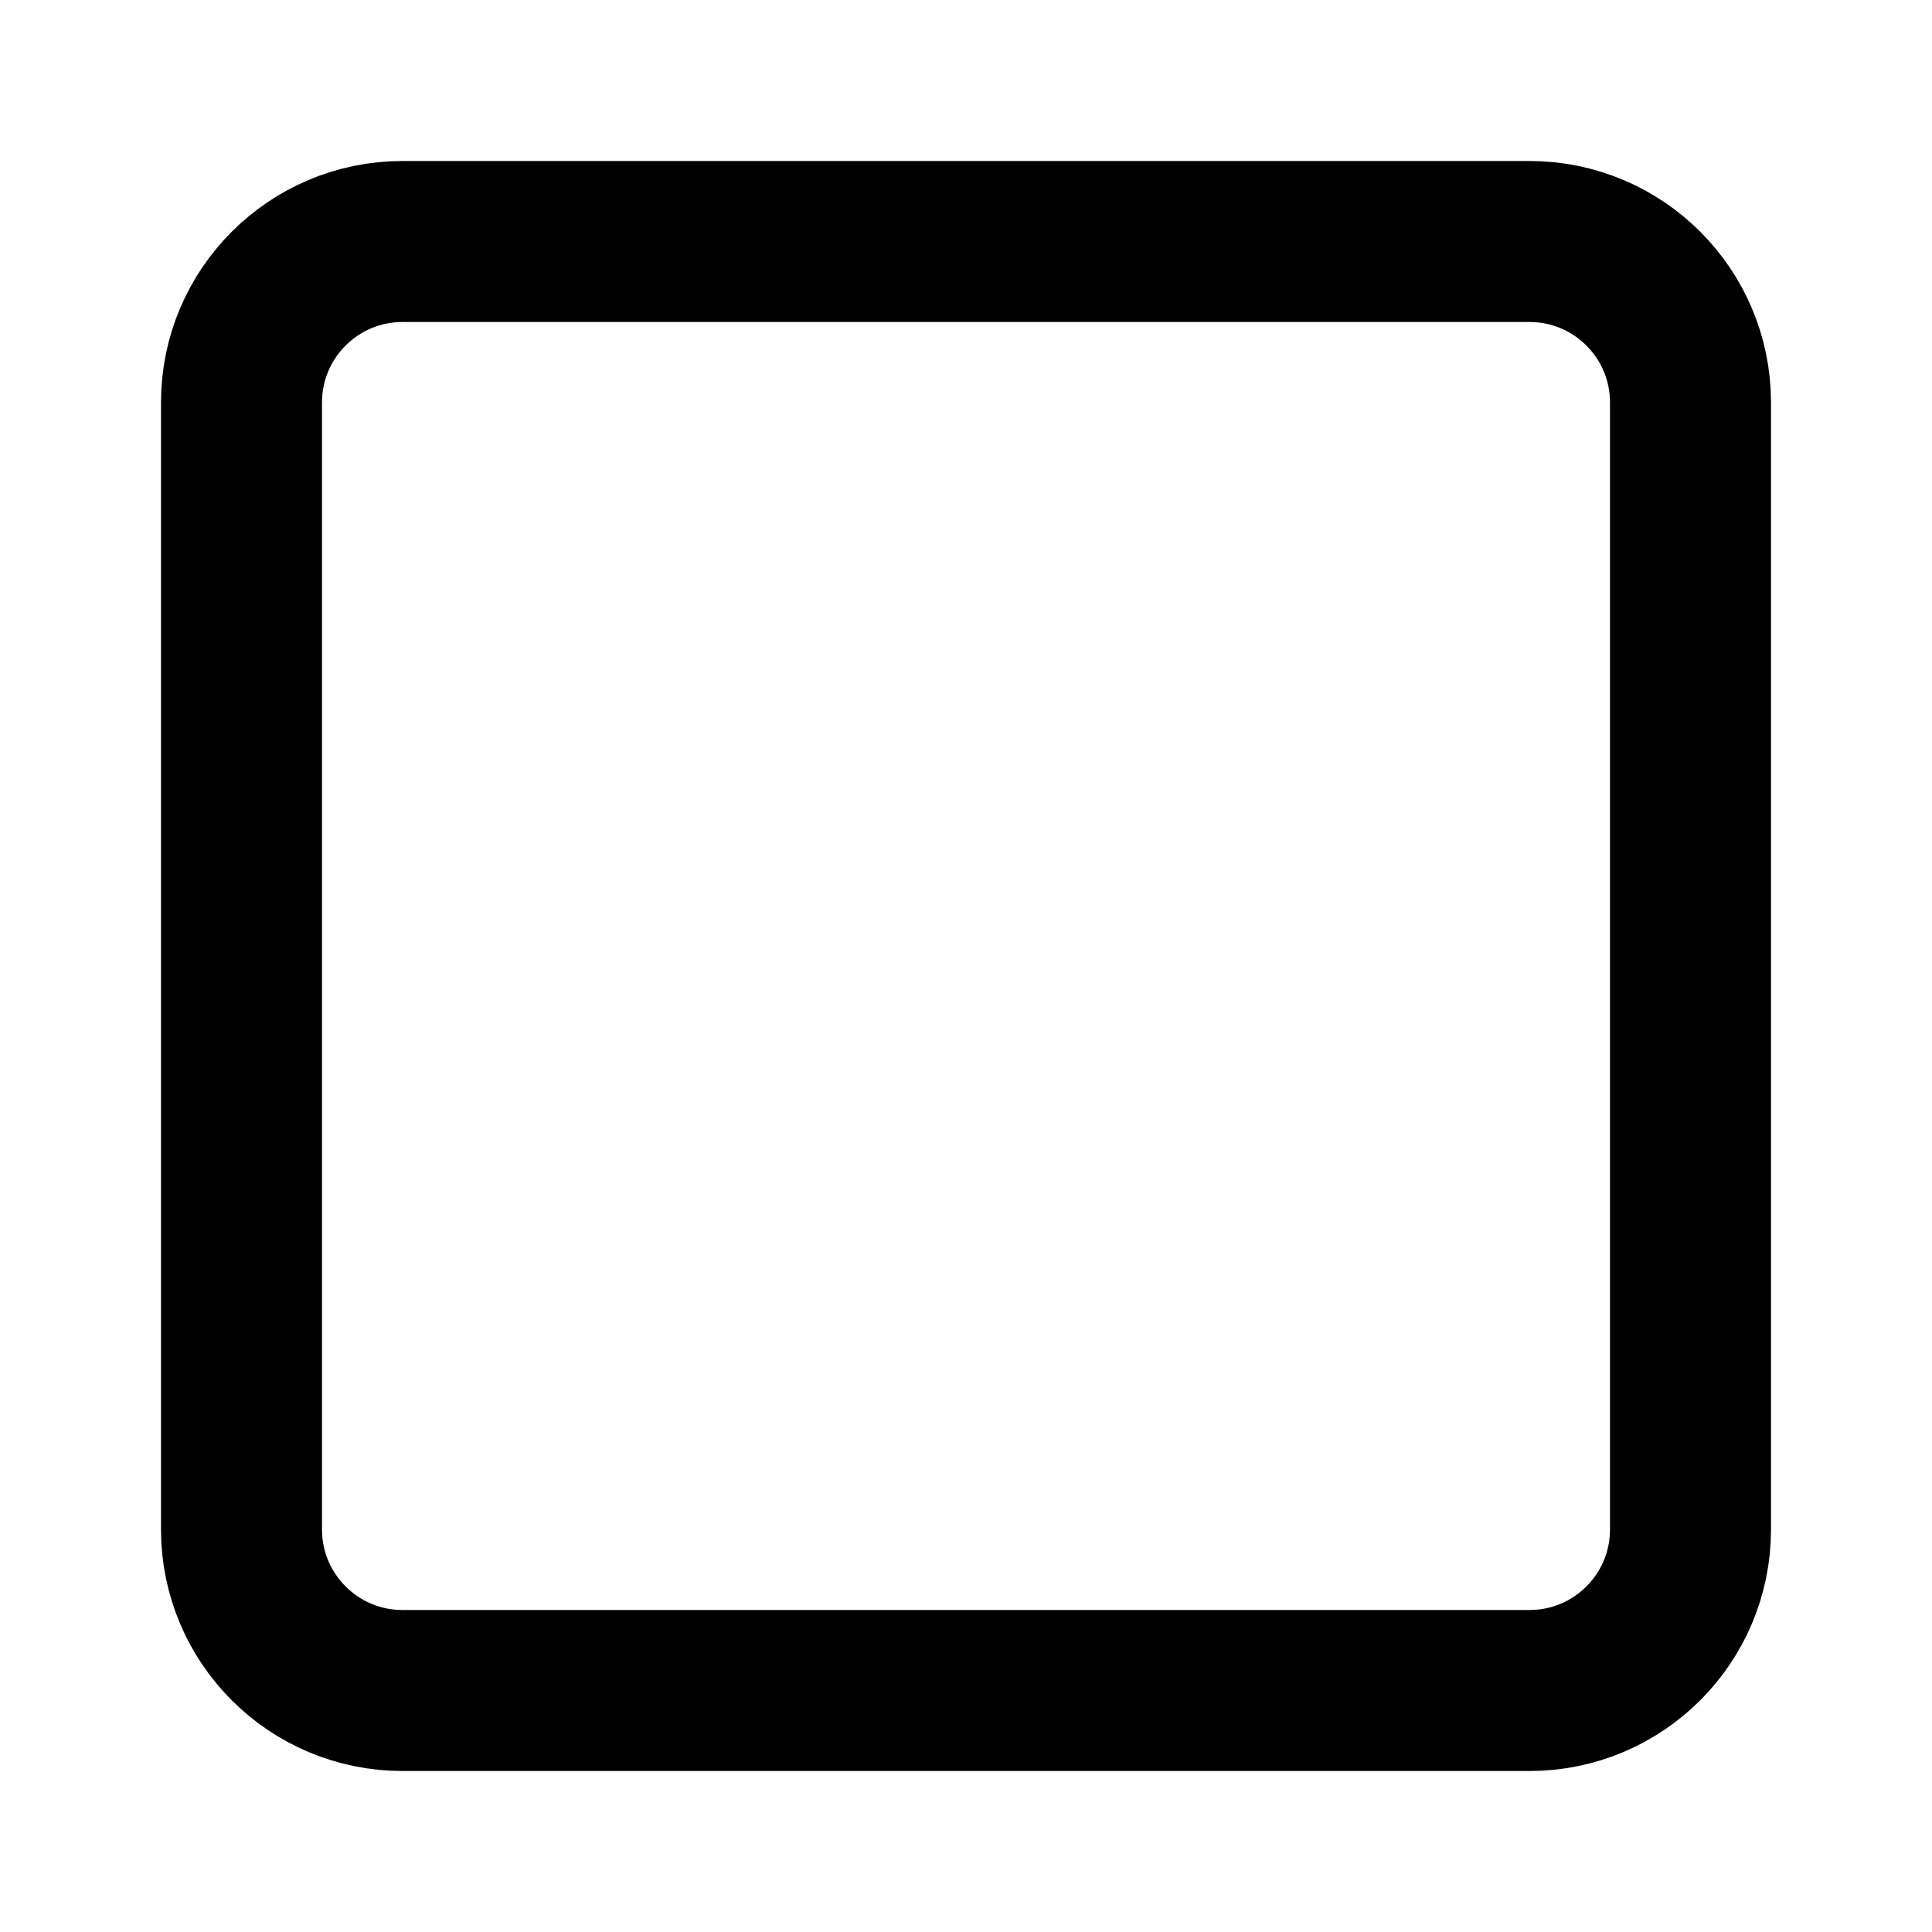
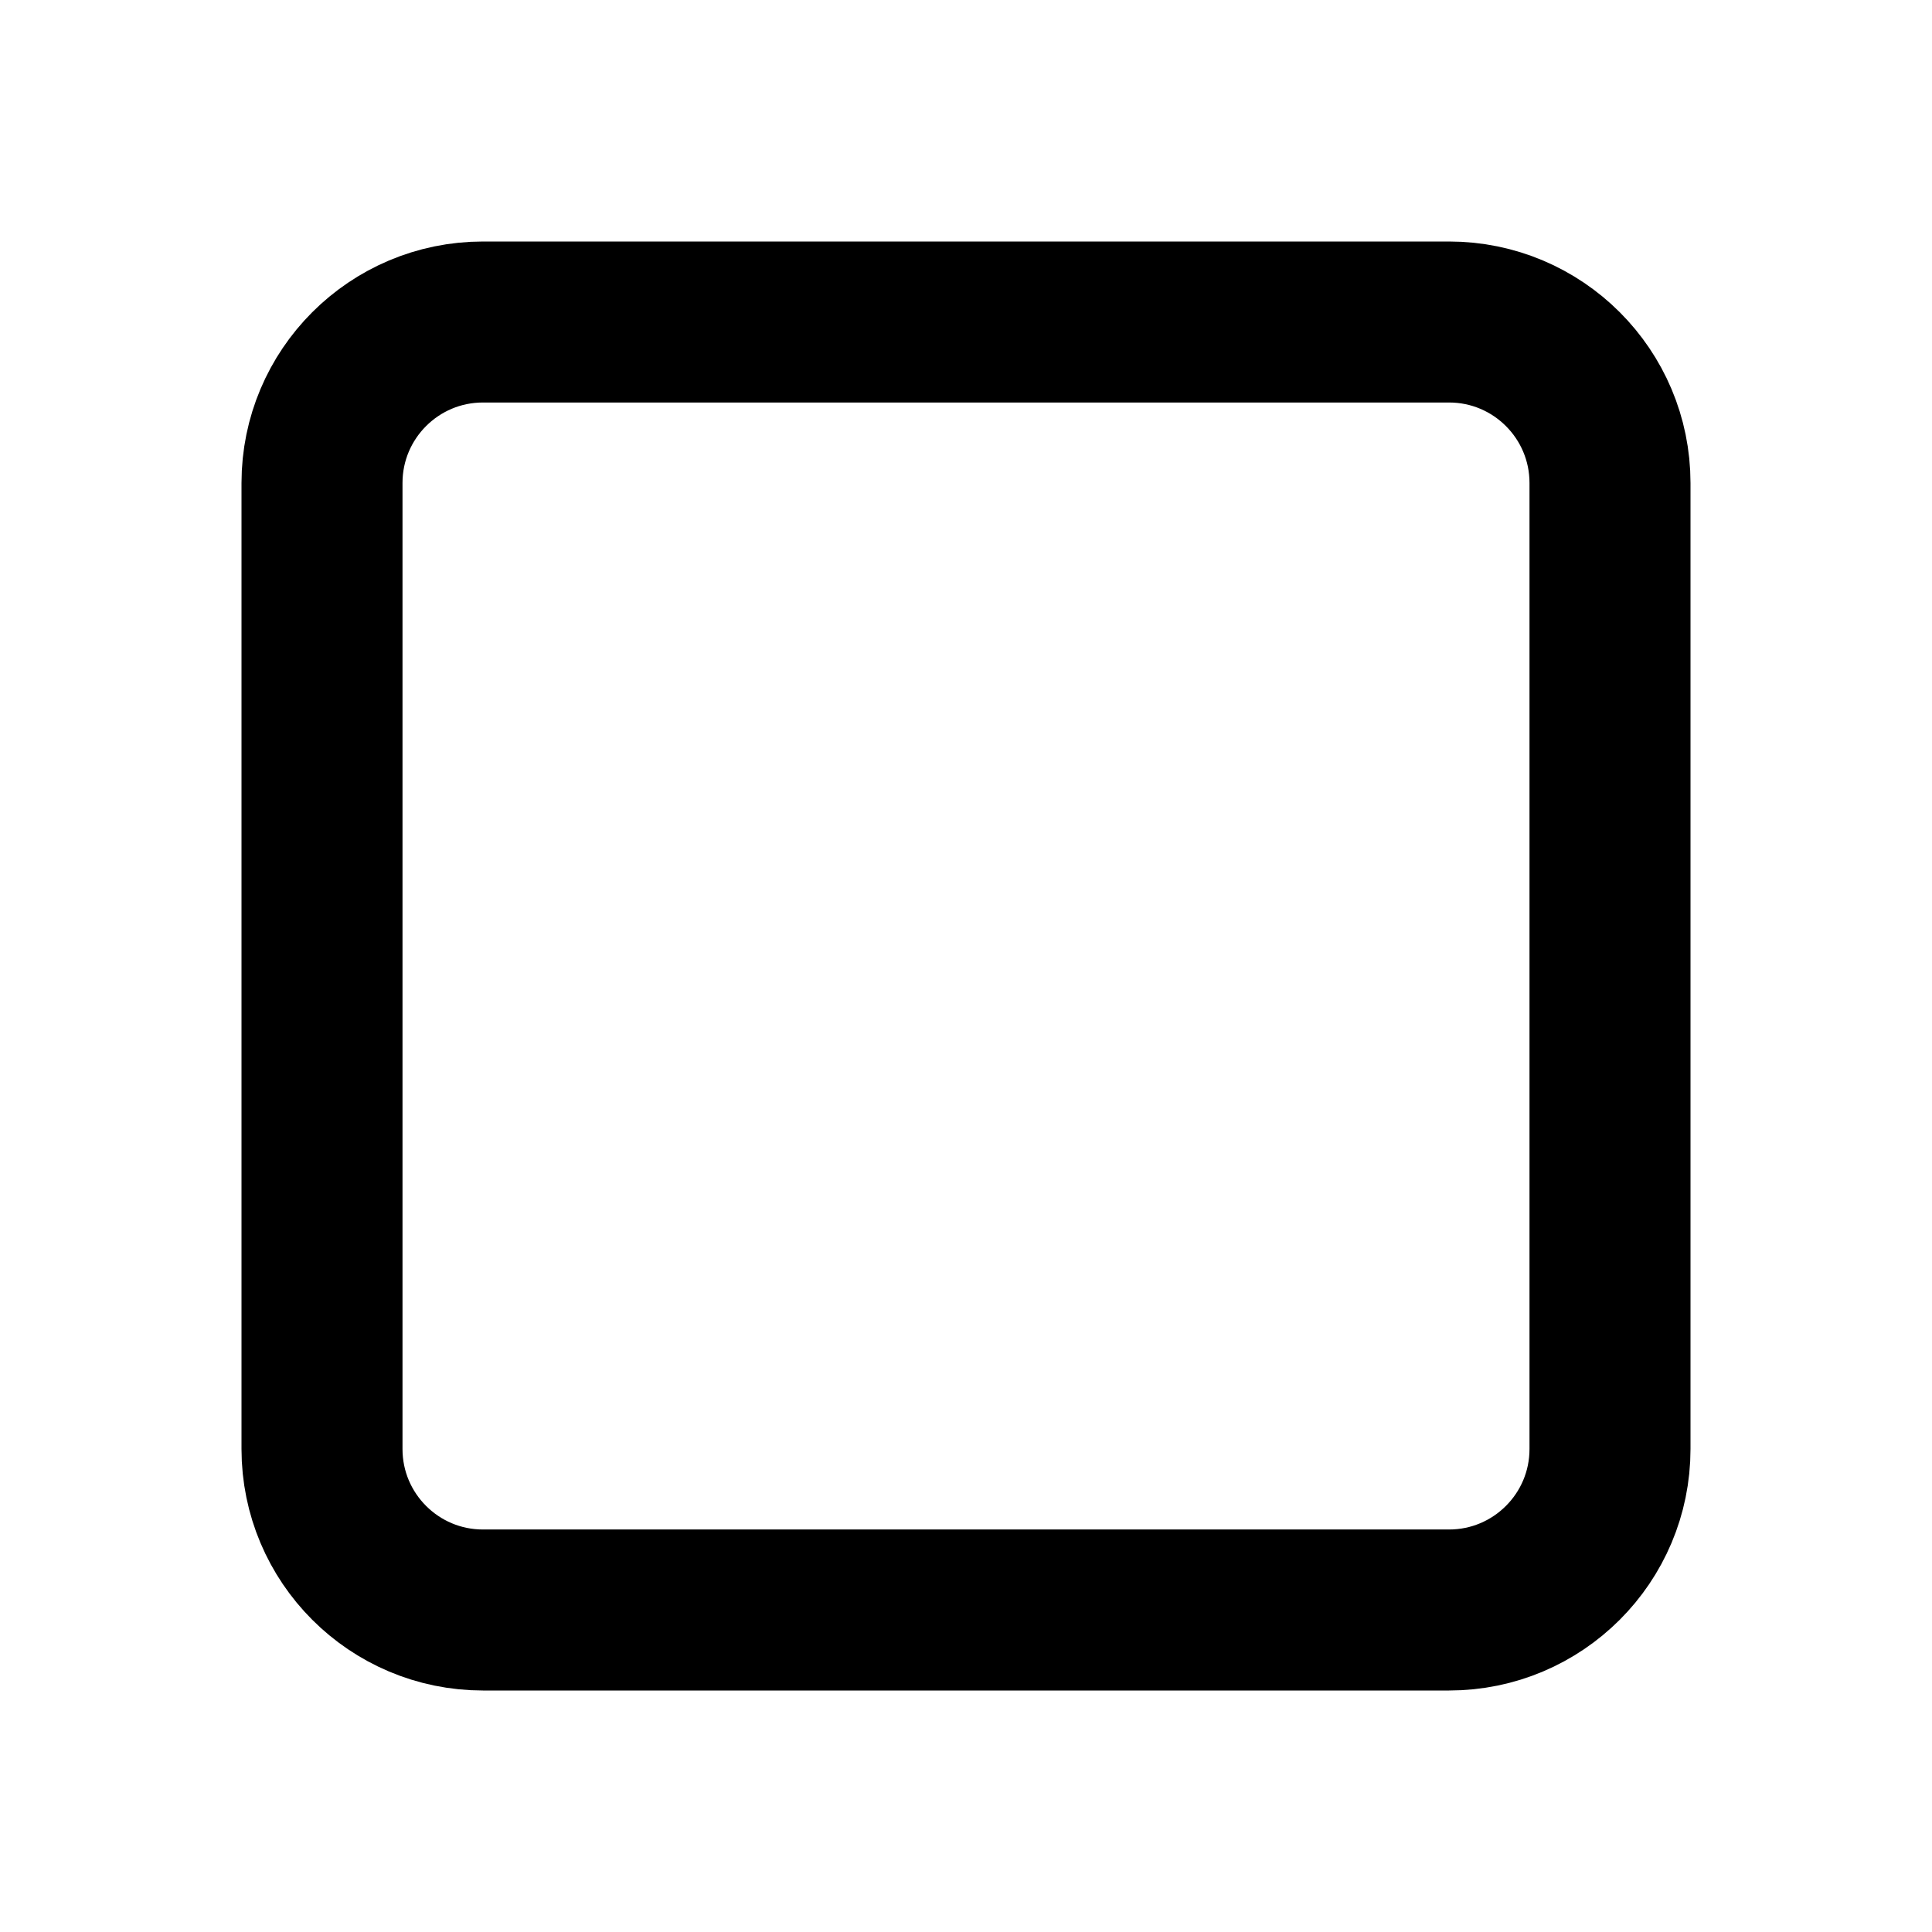
<svg xmlns="http://www.w3.org/2000/svg" width="24" height="24" viewBox="0 0 24 24" fill="none" stroke="currentColor" stroke-width="2" stroke-linecap="round" stroke-linejoin="round">
-   <rect x="3" y="3" width="18" height="18" rx="2" ry="2" />
+   <rect x="4" y="4" width="16" height="16" rx="2" ry="2" />
</svg>
